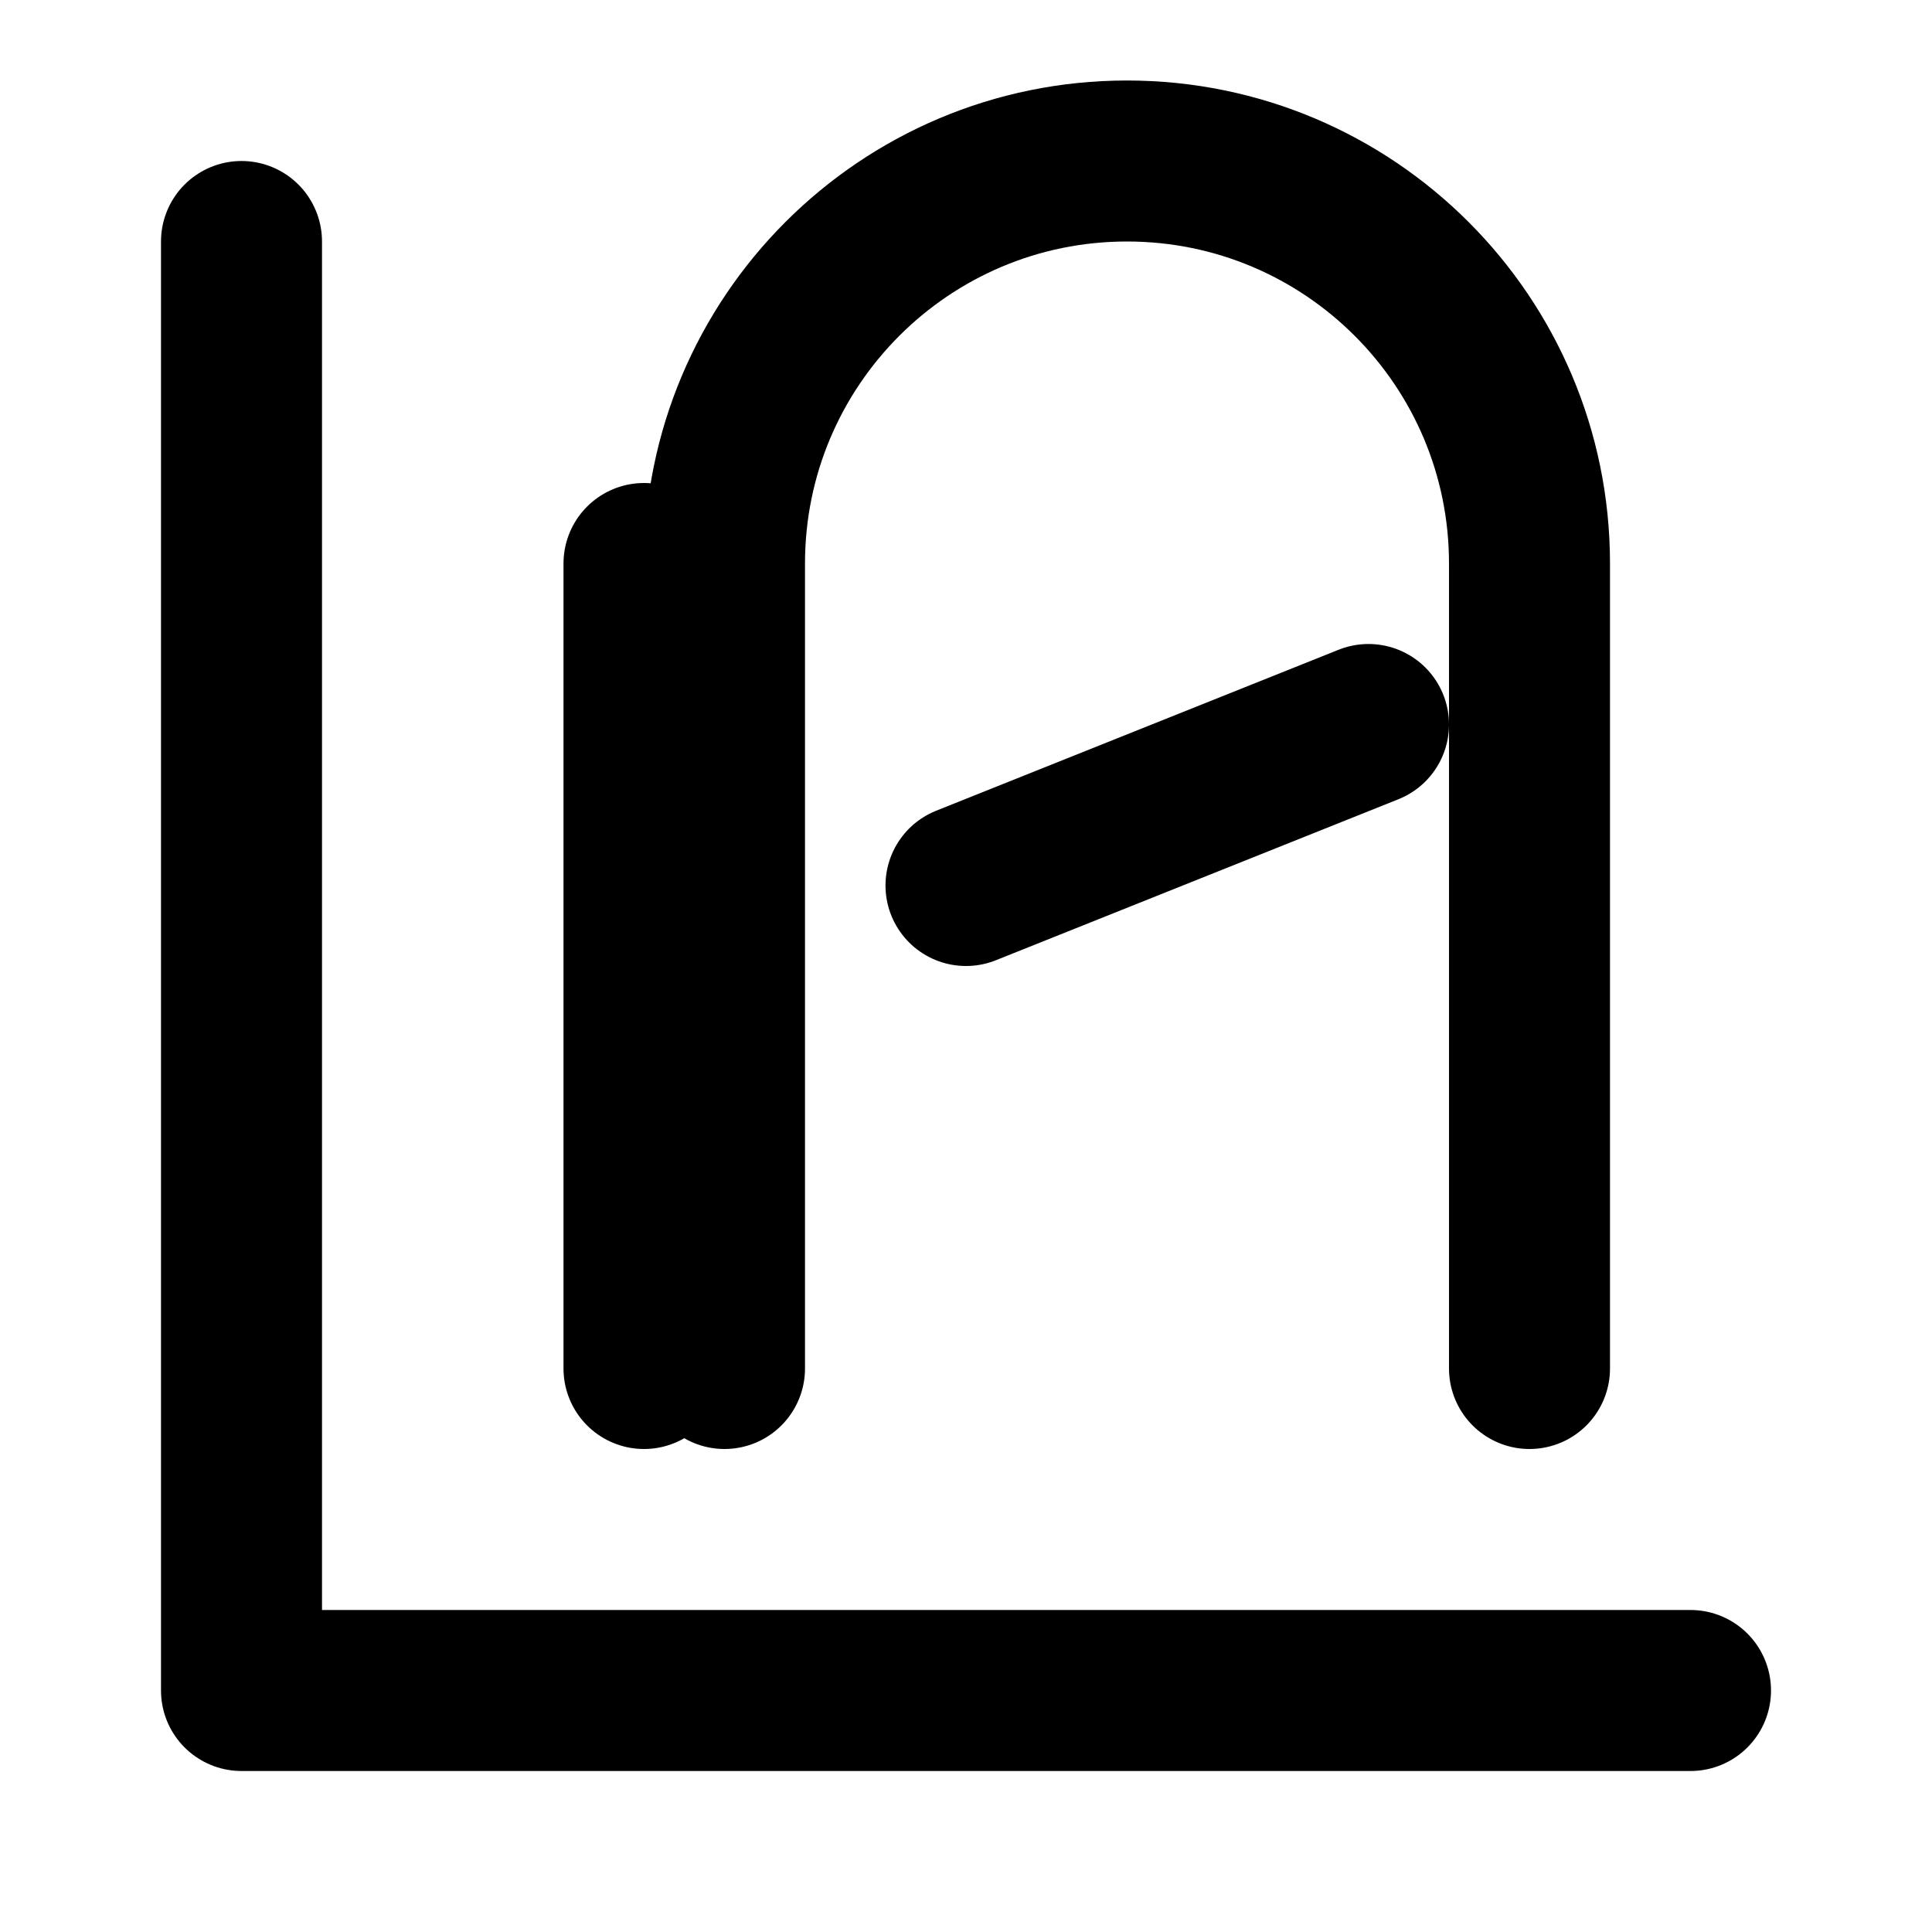
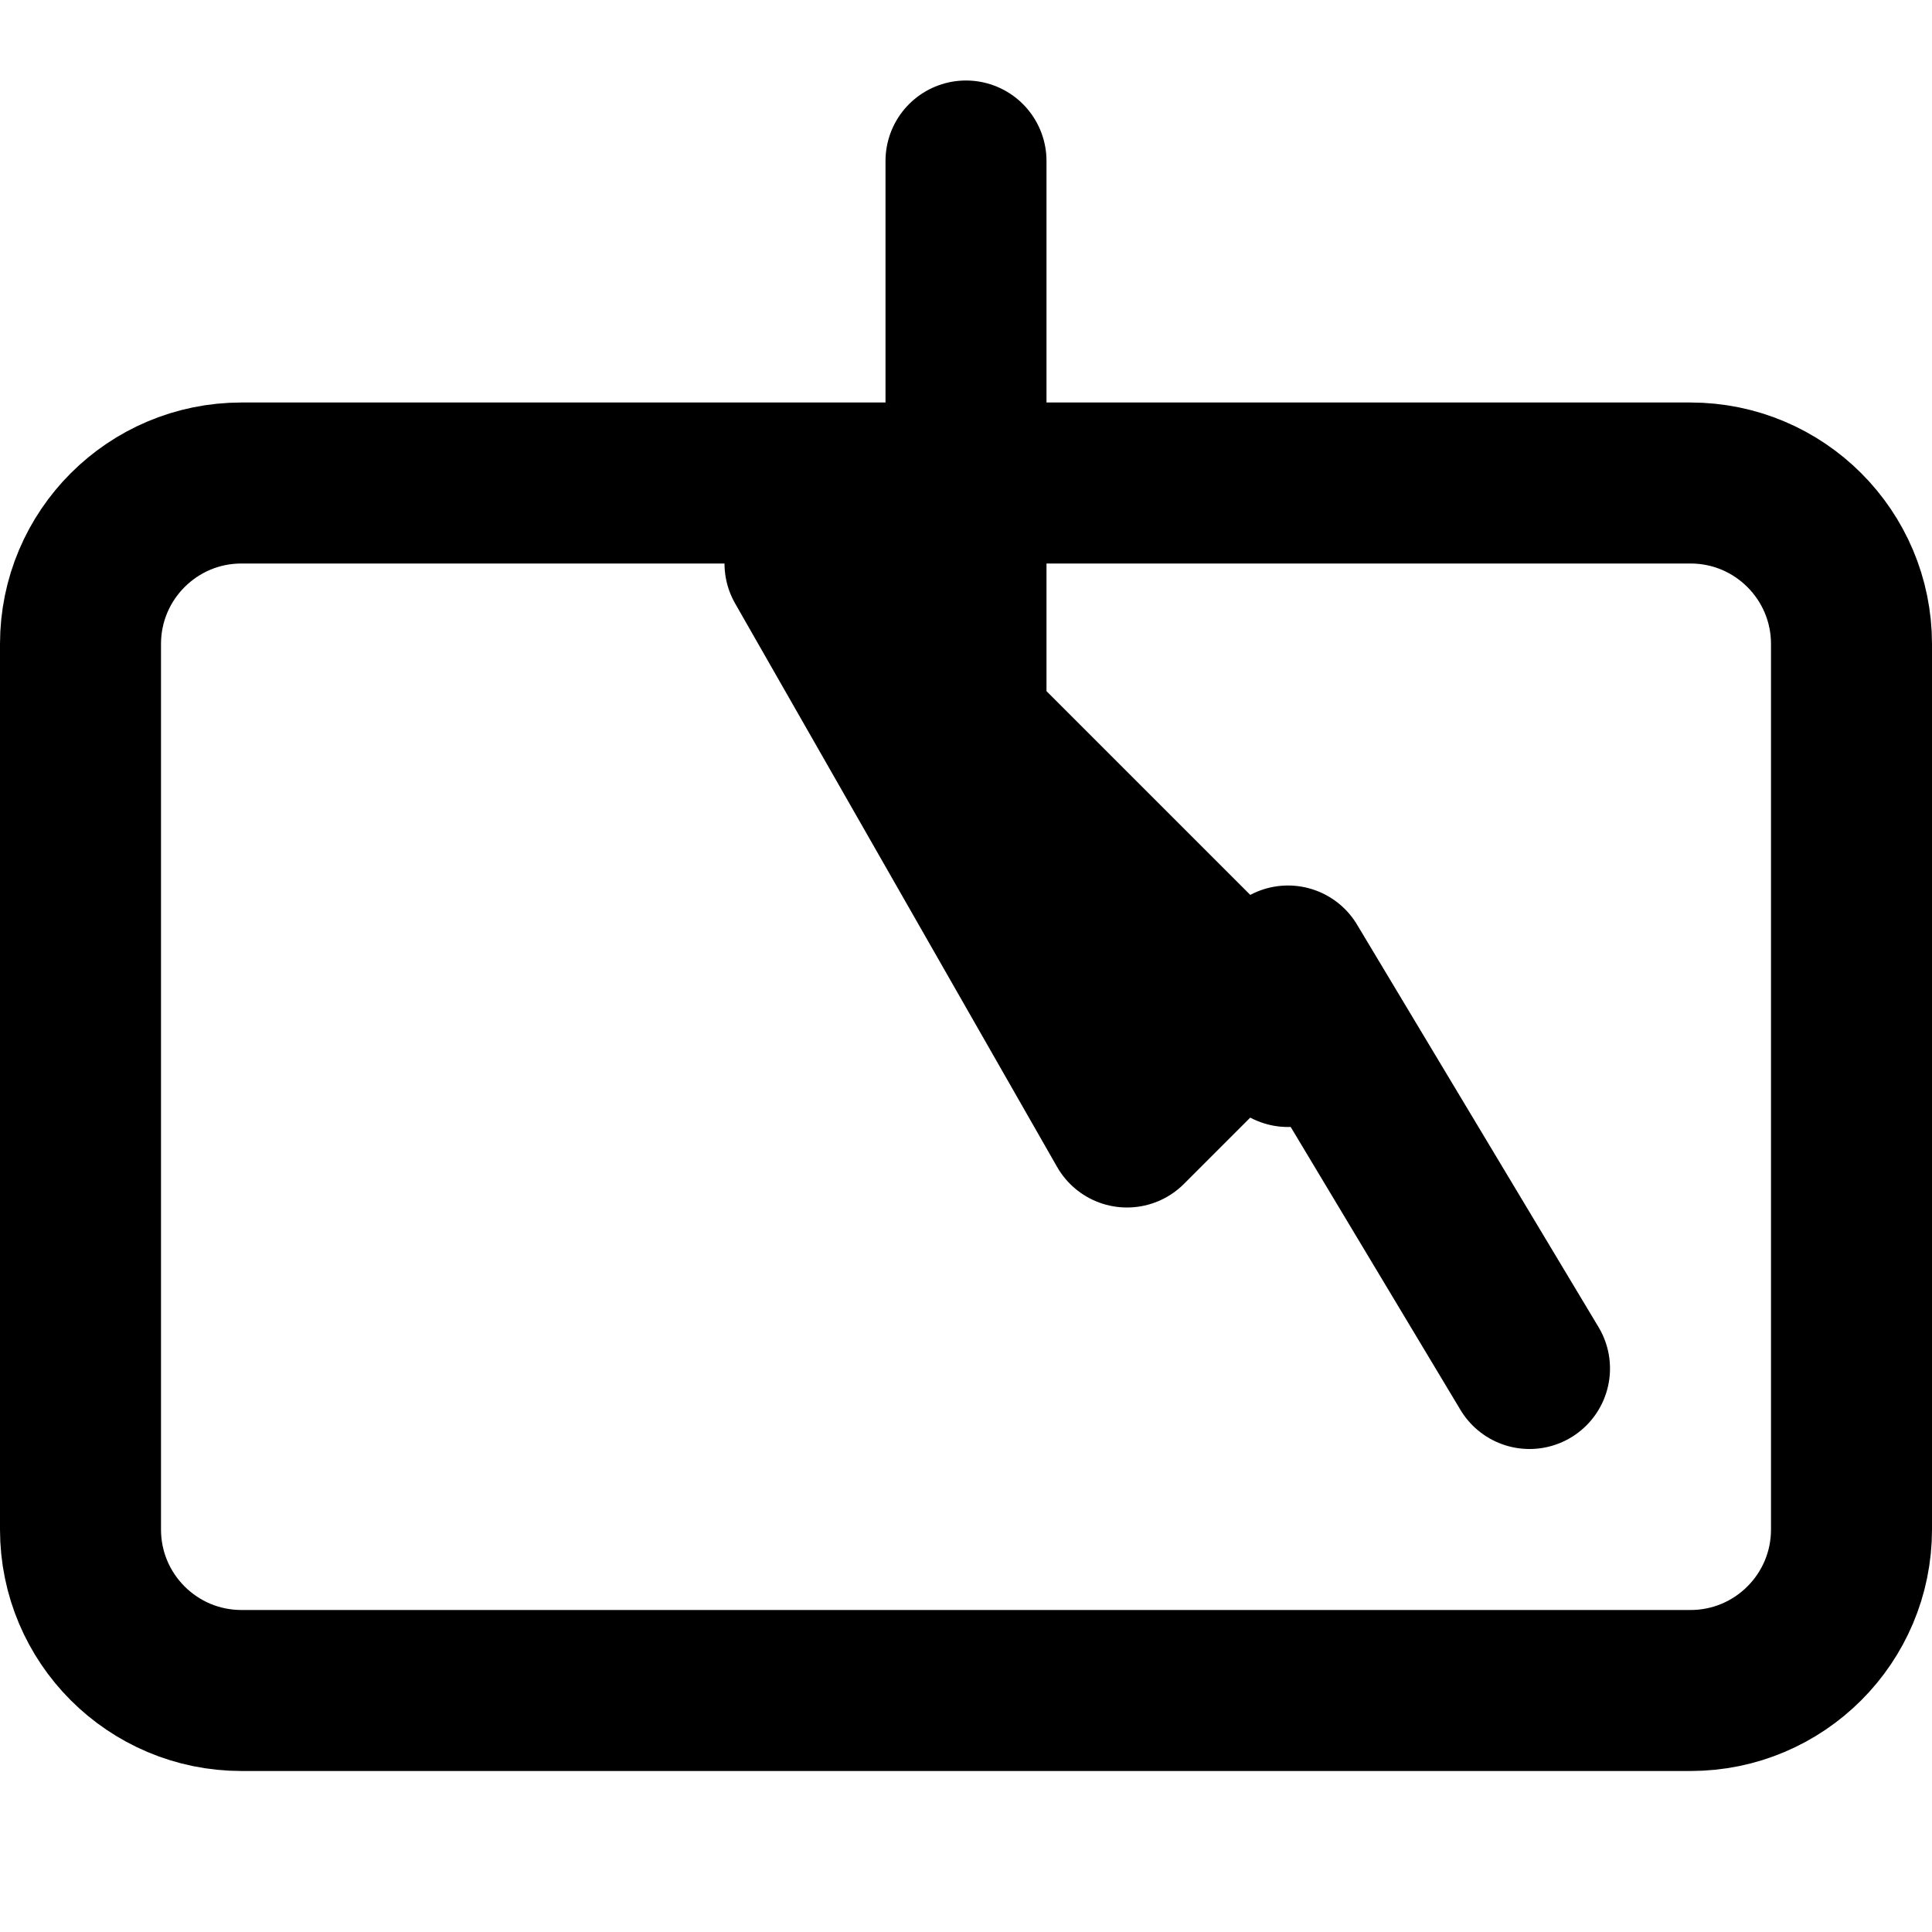
<svg xmlns="http://www.w3.org/2000/svg" width="24" height="24" viewBox="0 0 24 24" fill="none" stroke="currentColor" stroke-width="2" stroke-linecap="round" stroke-linejoin="round">
-   <path d="M3 3v18h18" />
-   <path d="M19 17V7a5 5 0 0 0-10 0v10" />
-   <path d="M8 7v10" />
-   <path d="m12 11 5-2" />
+   <path d="M12 2v7l4 4" />
+   <path d="M21 21H3a2 2 0 0 1-2-2V8a2 2 0 0 1 2-2h18a2 2 0 0 1 2 2v11a2 2 0 0 1-2 2z" />
+   <path d="m19 17-3-5-2 2-4-7" />
</svg>
